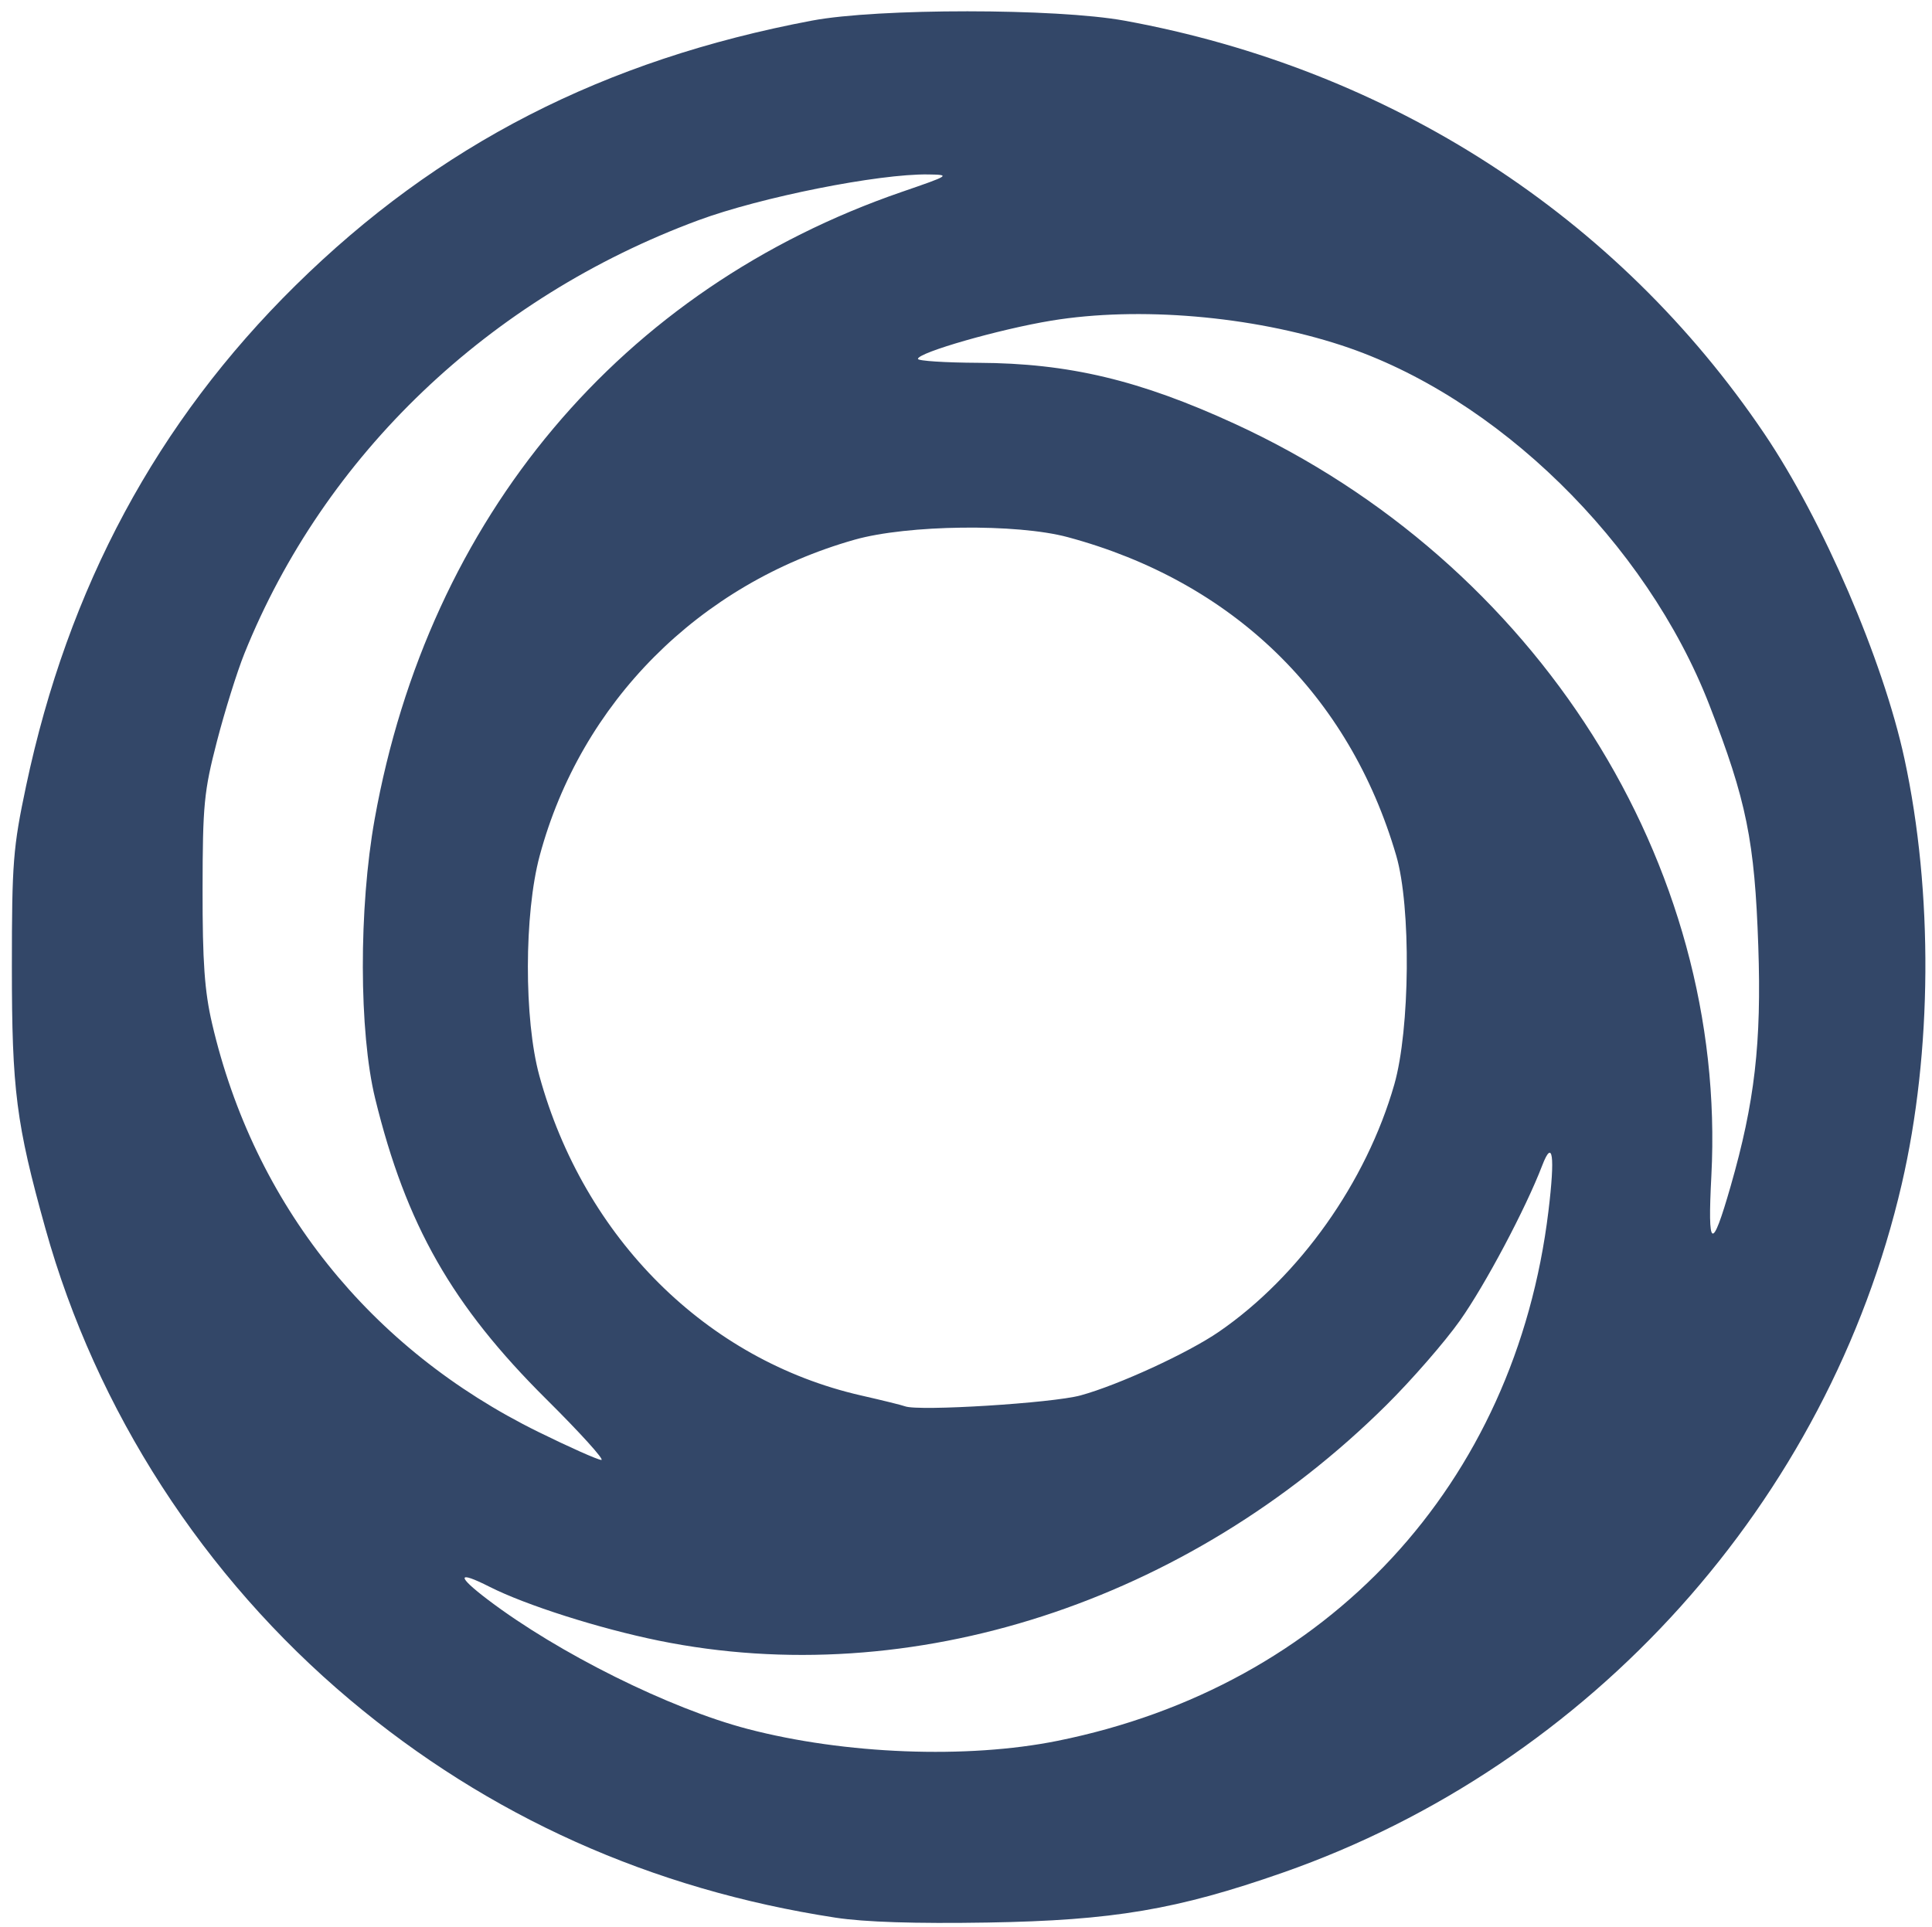
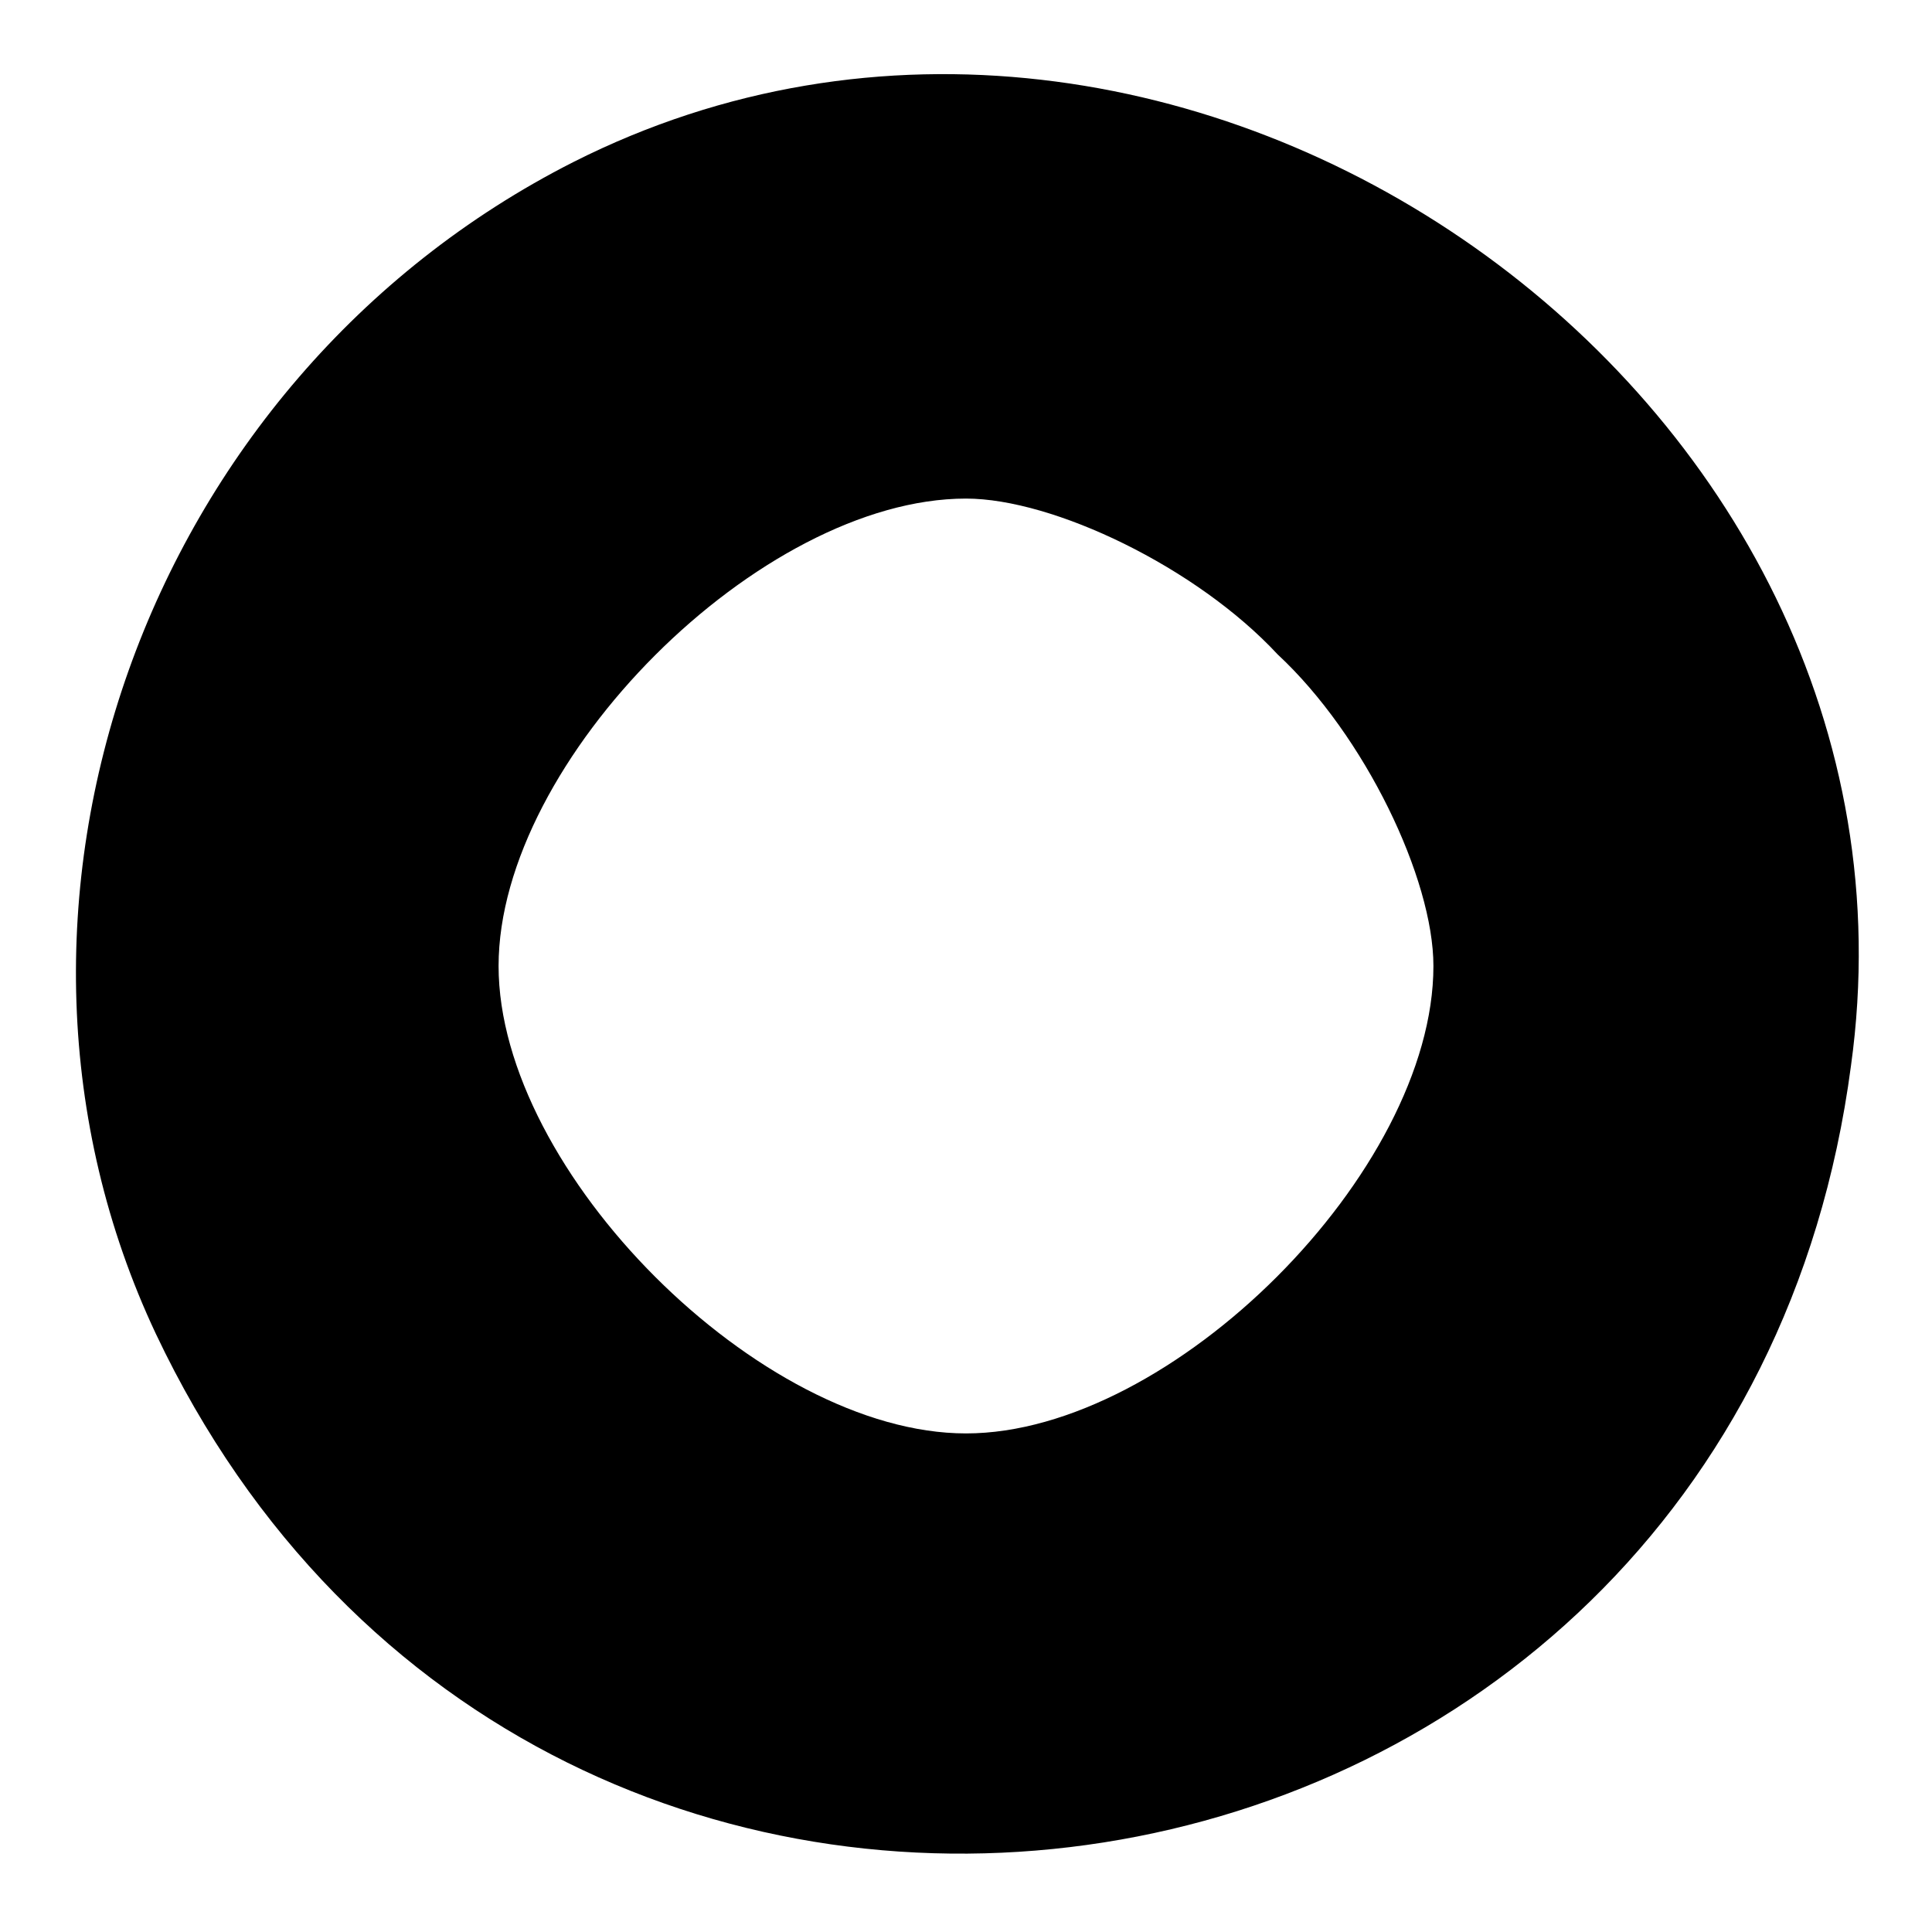
- <svg xmlns="http://www.w3.org/2000/svg" version="1.1" id="svg1" width="374" height="373" viewBox="0 0 374 373">
-   <g id="g1">
-     <path style="fill:#334768;fill-opacity:1" d="M 161.694,371.288 C 126.084,365.822 94.612,351.694 67.753,329.119 39.405,305.292 18.615,273.112 8.785,237.845 3.125,217.538 2.298,211.082 2.299,187.194 c 10e-4,-20.167 0.23,-23.083 2.747,-35 C 13.174,113.721 30.404,81.693 57.173,55.3 84.823,28.038 116.874,11.595 157.194,3.988 c 12.753,-2.406 47.29,-2.398 60.5,0.015 51.383,9.385 95.409,37.82 123.877,80.009 11.306,16.755 22.959,43.798 27.086,62.861 5.597,25.851 5.402,56.861 -0.519,82.407 -14.226,61.38 -60.084,112.403 -119.8,133.294 -20.477,7.164 -32.856,9.258 -57.145,9.666 -13.978,0.235 -23.842,-0.083 -29.5,-0.952 z m 43,-34.225 c 52.375,-10.56 88.638,-49.677 95.052,-102.532 1.309,-10.784 0.839,-14.205 -1.214,-8.843 -3.183,8.313 -11.016,23.077 -15.918,30.005 -2.919,4.125 -9.317,11.477 -14.218,16.338 -38.6,38.282 -92.01,55.582 -140.866,45.628 -11.523,-2.348 -25.757,-6.879 -32.766,-10.43 -6.325,-3.205 -6.442,-2.141 -0.278,2.535 13.631,10.339 35.155,21.045 50.241,24.991 18.823,4.923 42.482,5.833 59.966,2.308 z m -98.901,-66.119 c -18.29,-18.162 -27.191,-33.795 -33.168,-58.25 -3.144,-12.864 -3.188,-36.859 -0.1,-54.081 10.483,-58.46 47.718,-102.764 102.09,-121.472 9.293,-3.197 9.444,-3.298 5.079,-3.366 -9.598,-0.149 -32.416,4.4 -44.5,8.871 -40.522,14.995 -72.4,45.428 -87.889,83.907 -1.408,3.498 -3.8,11.148 -5.314,17 -2.504,9.672 -2.756,12.278 -2.776,28.64 -0.017,14.09 0.384,19.738 1.843,26 8.148,34.977 30.52,62.984 63.136,79.043 6.05,2.979 11.547,5.425 12.216,5.436 0.669,0.011 -4.109,-5.267 -10.617,-11.73 z m 103.401,-0.773 c 7.334,-2.01 20.784,-8.201 26.779,-12.325 15.591,-10.727 28.524,-28.966 33.936,-47.86 3.055,-10.665 3.262,-34.43 0.386,-44.291 -9.098,-31.201 -31.671,-53.097 -63.601,-61.694 -9.878,-2.66 -31.021,-2.406 -41.259,0.495 -30.091,8.526 -52.976,31.5 -60.964,61.2 -3.017,11.216 -3.049,31.68 -0.068,42.565 8.618,31.466 32.415,55.124 62.291,61.927 4.125,0.939 7.95,1.883 8.5,2.097 2.569,1.001 28.524,-0.612 34,-2.113 z m 125.82,-40.477 c 4.673,-16.256 5.999,-27.762 5.359,-46.49 -0.697,-20.397 -2.279,-28.189 -9.49,-46.752 -12.215,-31.443 -41.174,-59.751 -71.189,-69.586 -17.4,-5.702 -39.254,-7.564 -56.156,-4.786 -10.046,1.651 -25.845,6.18 -25.843,7.408 7.6e-4,0.389 5.288,0.73 11.75,0.76 17.447,0.079 31.176,3.348 49.568,11.802 58.475,26.879 95.422,85.186 92.275,145.623 -0.745,14.309 0.068,14.75 3.726,2.022 z" id="path1" />
+ <svg xmlns="http://www.w3.org/2000/svg" version="1.0" width="31pt" height="31pt" viewBox="0 0 31 31" preserveAspectRatio="xMidYMid meet">
+   <g transform="translate(0,31) scale(0.1,-0.1)" fill="#000000" stroke="none">
+     <path d="M92 284 c-69 -35 -99 -120 -67 -188 62 -131 253 -101 272 43 15 108 -108 194 -205 145z m113 -79 c14 -13 25 -36 25 -50 0 -33 -42 -75 -75 -75 -33 0 -75 42 -75 75 0 33 42 75 75 75 14 0 37 -11 50 -25z" />
  </g>
</svg>
